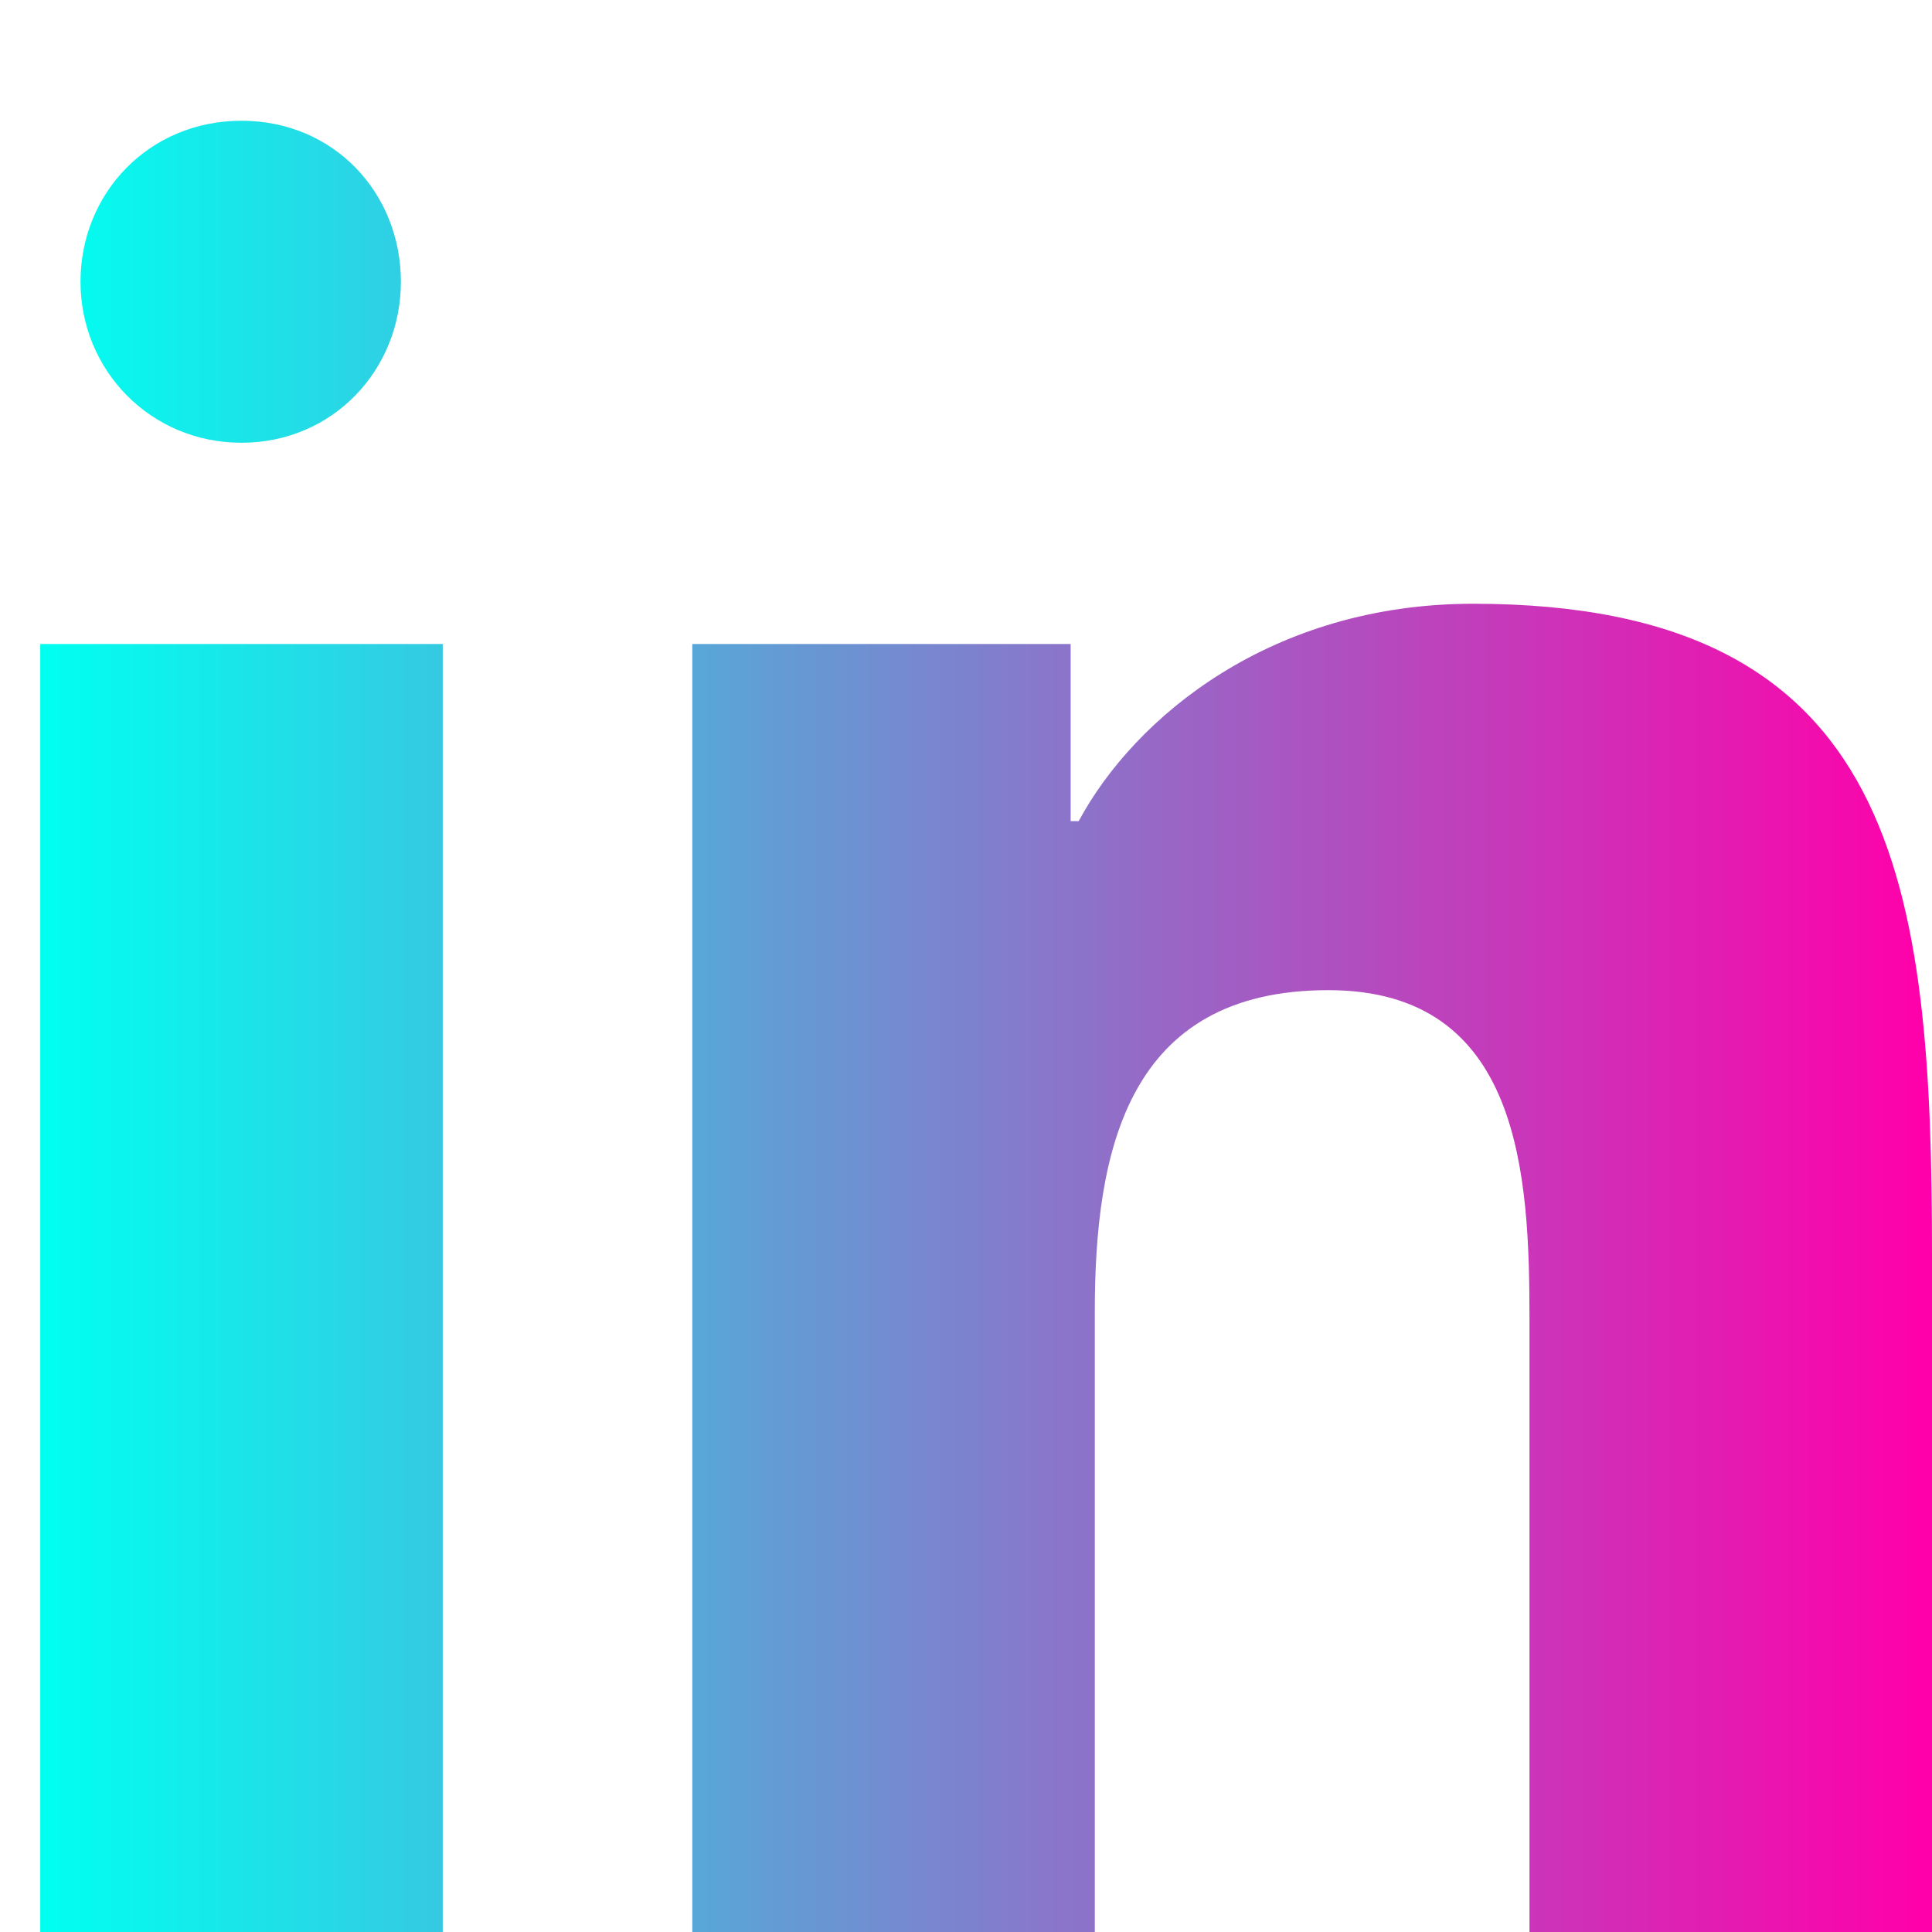
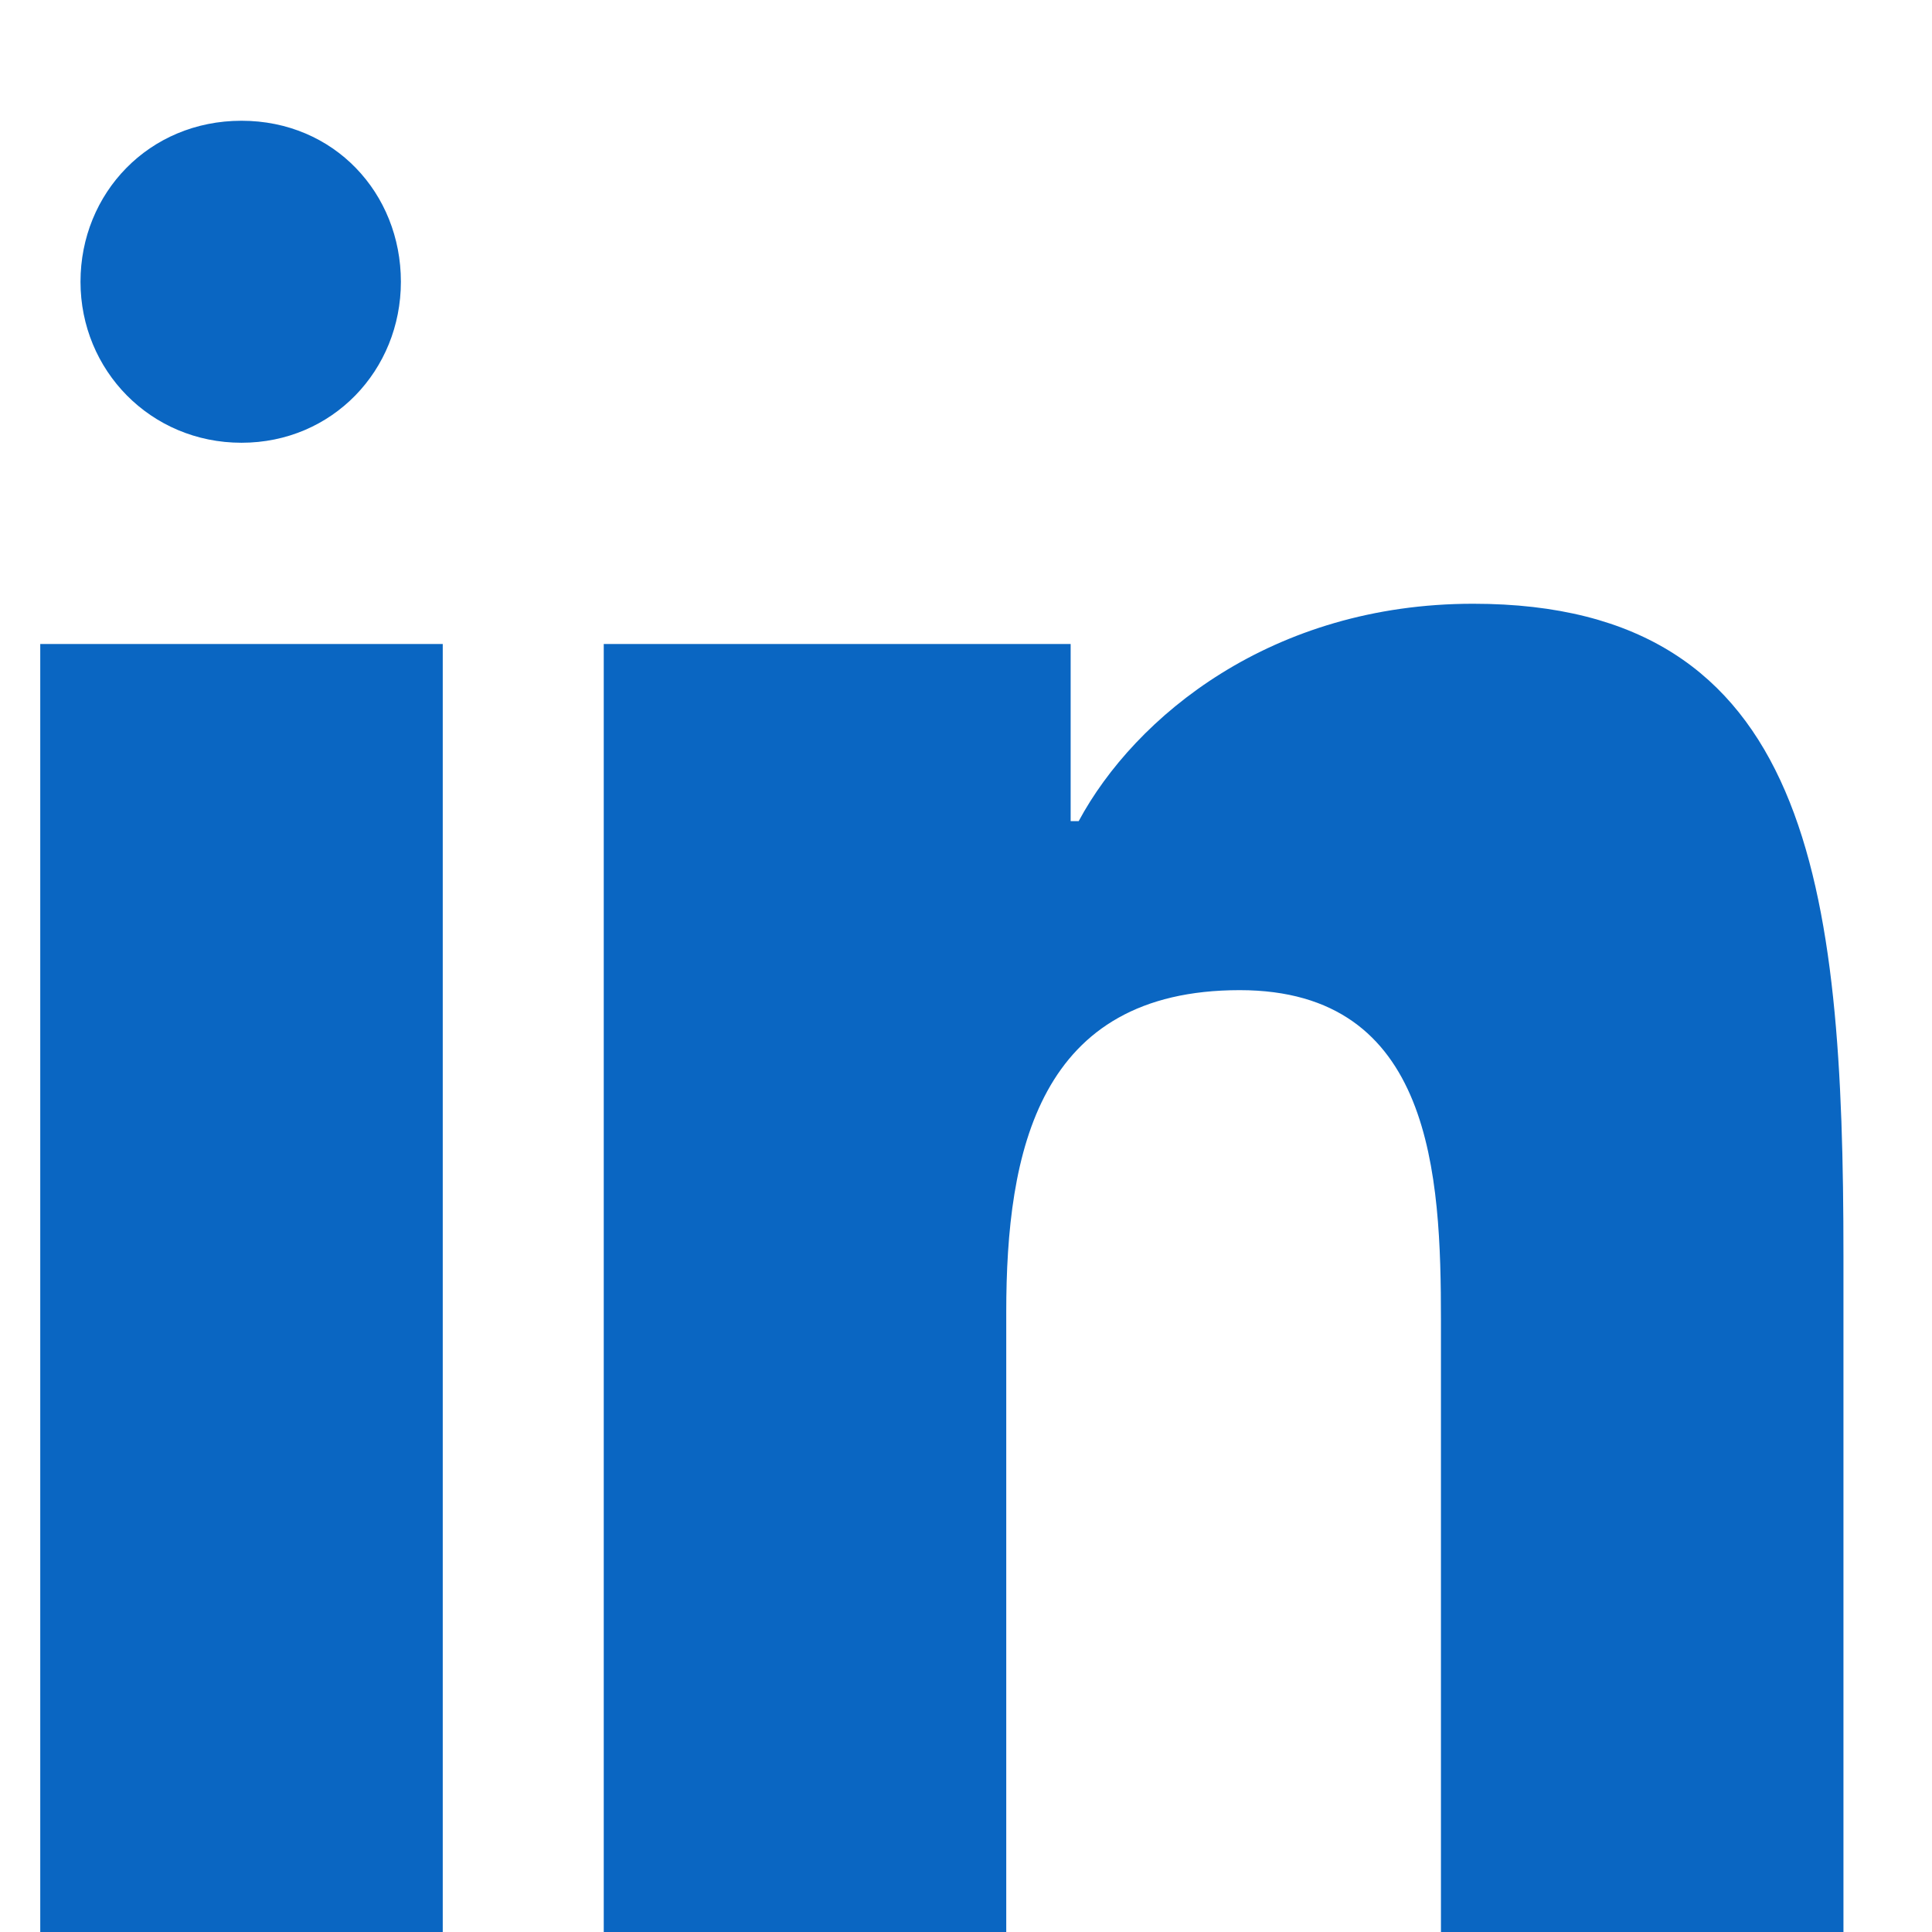
<svg xmlns="http://www.w3.org/2000/svg" viewBox="0 0 24 24">
-   <defs>
-     <linearGradient id="g" x1="0" x2="1">
-       <stop offset="0" stop-color="#00fff0" />
-       <stop offset="1" stop-color="#ff00aa" />
-     </linearGradient>
-   </defs>
-   <rect width="24" height="24" fill="none" />
-   <path fill="url(#g)" d="M4.98 3.5C4.98 4.6 4.13 5.5 3 5.5S1 4.6 1 3.5 1.85 1.5 3 1.5 4.98 2.4 4.98 3.5zM.5 8h5V24h-5zM8.5 8h4.8v2.2h.1c.7-1.3 2.4-2.7 4.9-2.7C23.6 7.5 24 11 24 15.6V24h-5v-7.6c0-1.8-.1-4.1-2.5-4.1-2.5 0-2.9 2-2.9 4V24h-5V8z" />
+   <path fill="#0A66C2" d="M4.98 3.5C4.98 4.6 4.13 5.5 3 5.5S1 4.6 1 3.5 1.85 1.5 3 1.5 4.98 2.4 4.98 3.5zM.5 8h5V24h-5zM8.5 8h4.8v2.2h.1c.7-1.3 2.4-2.7 4.9-2.7 4.2 0 4.6 3.5 4.6 8.1V24h-5v-7.6c0-1.8-.1-4.1-2.5-4.1-2.5 0-2.9 2-2.9 4V24h-5V8z" />
</svg>
